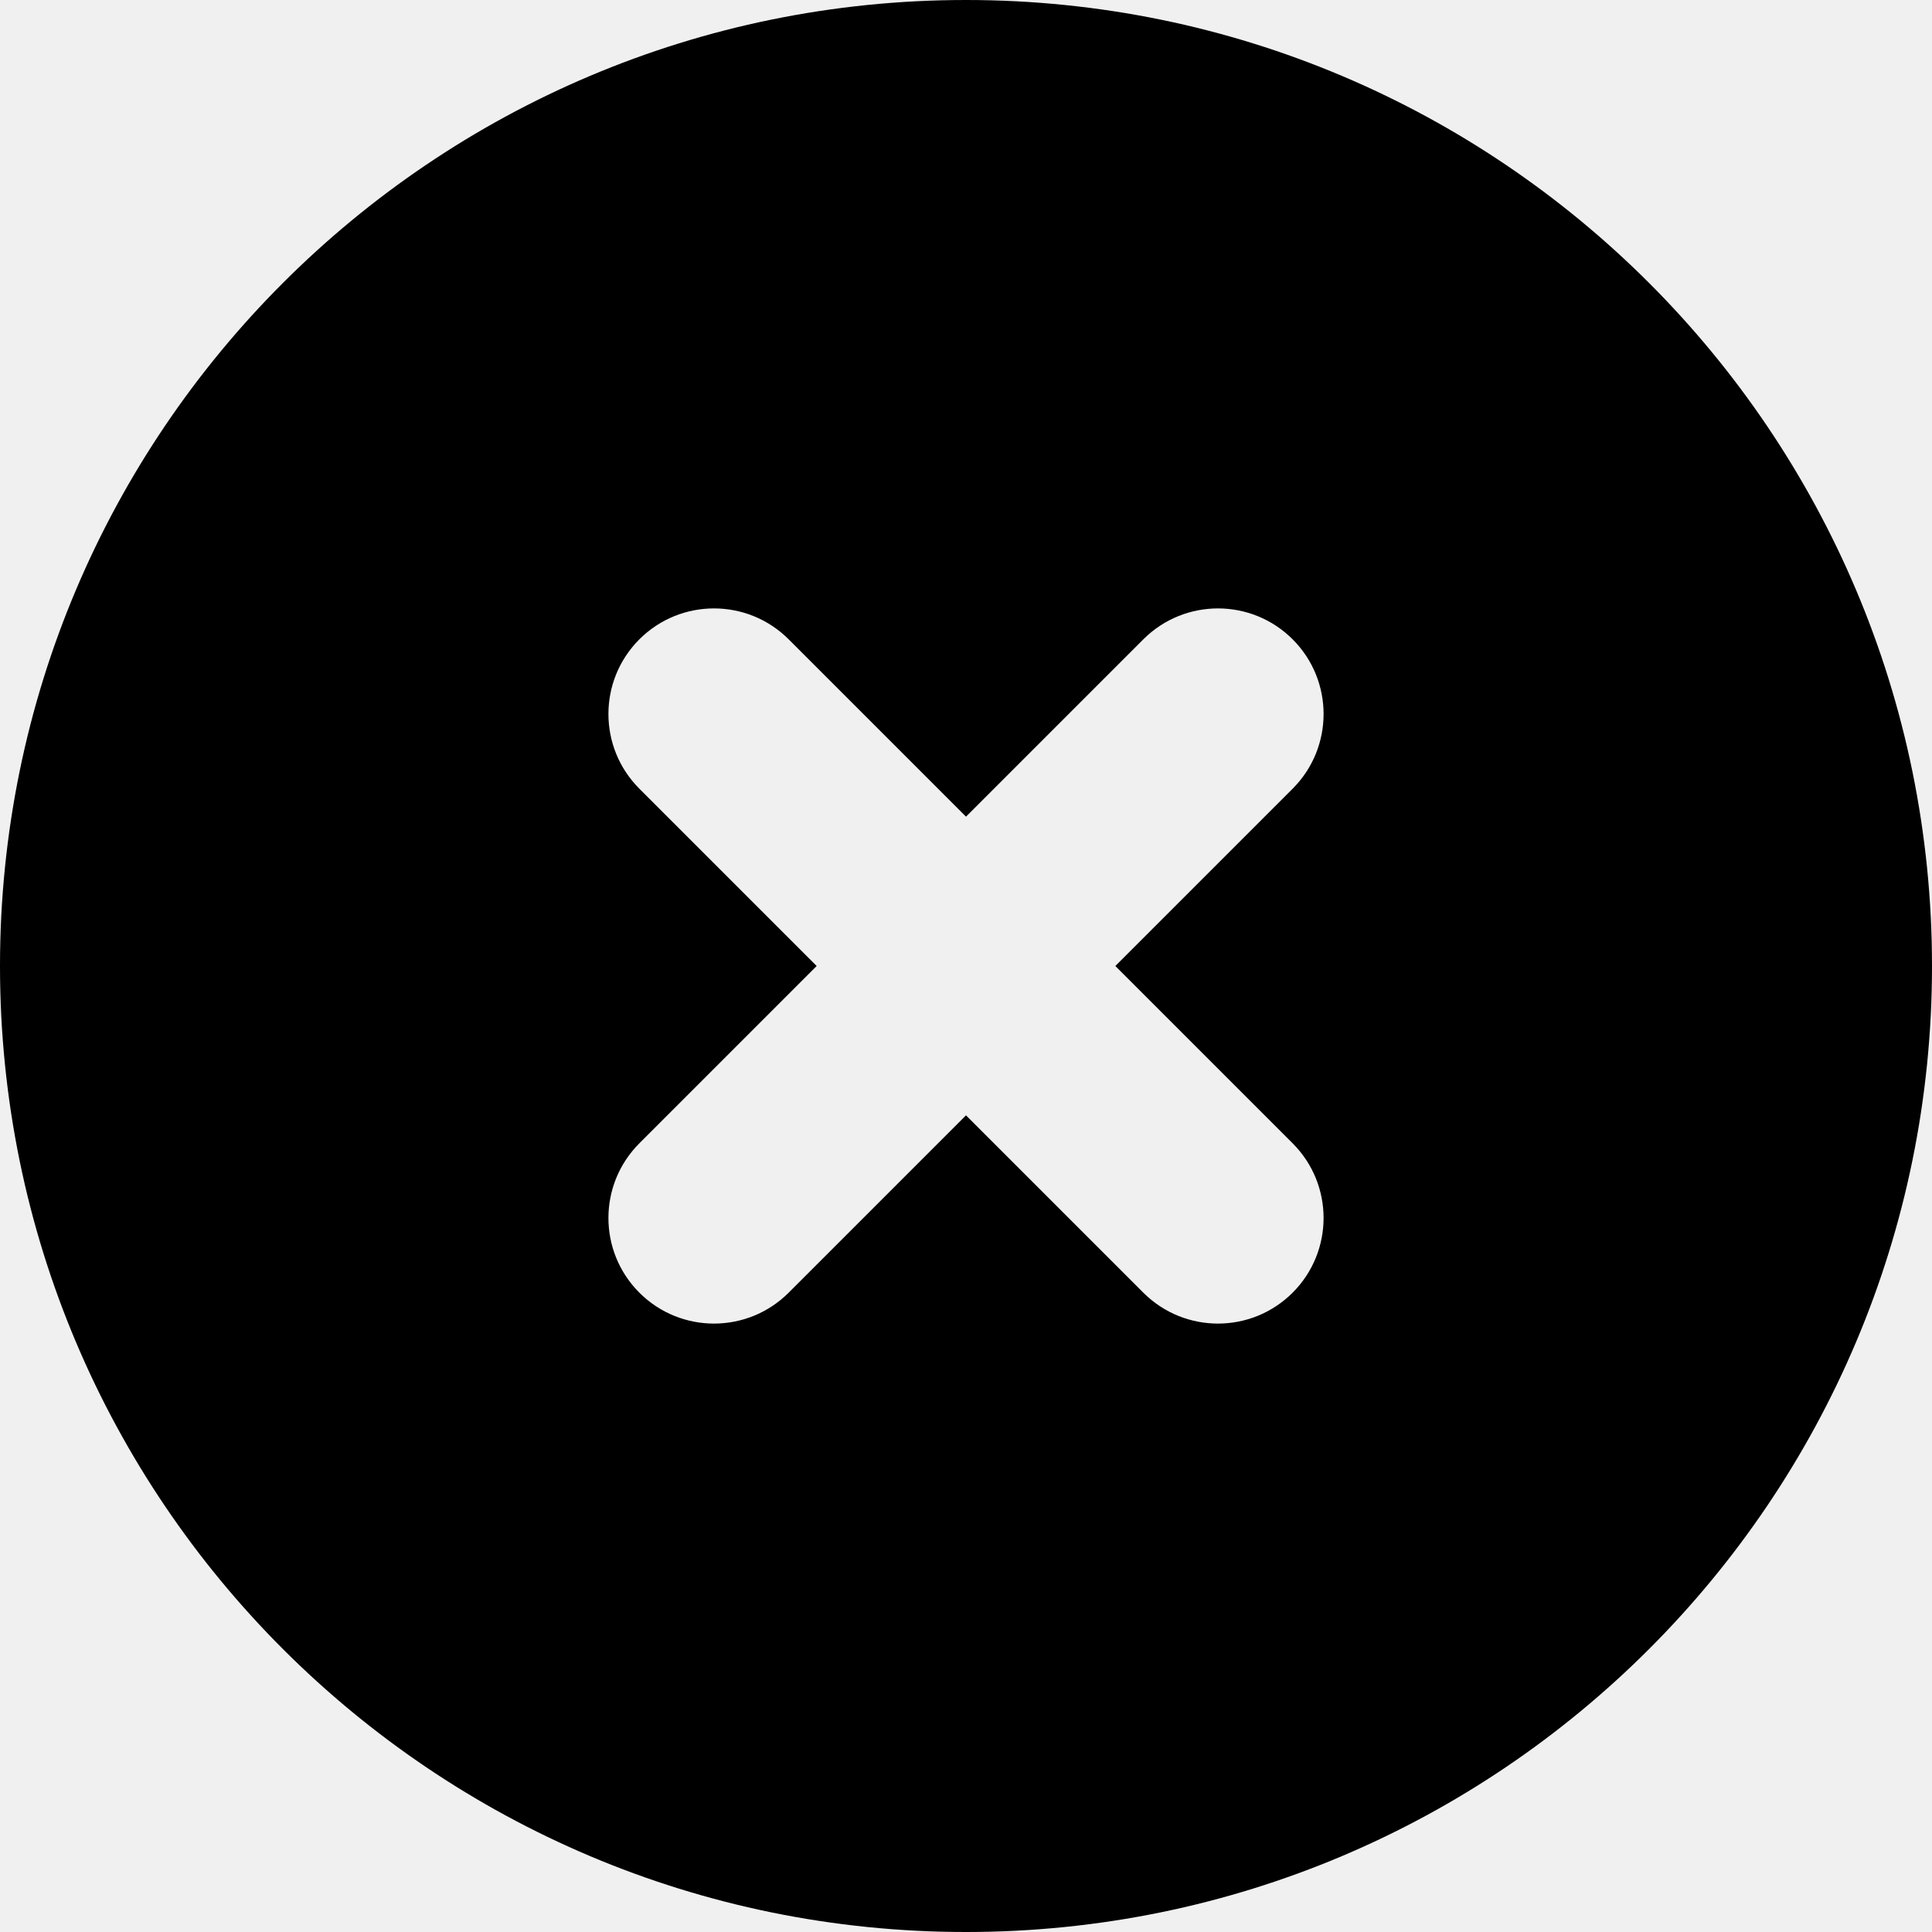
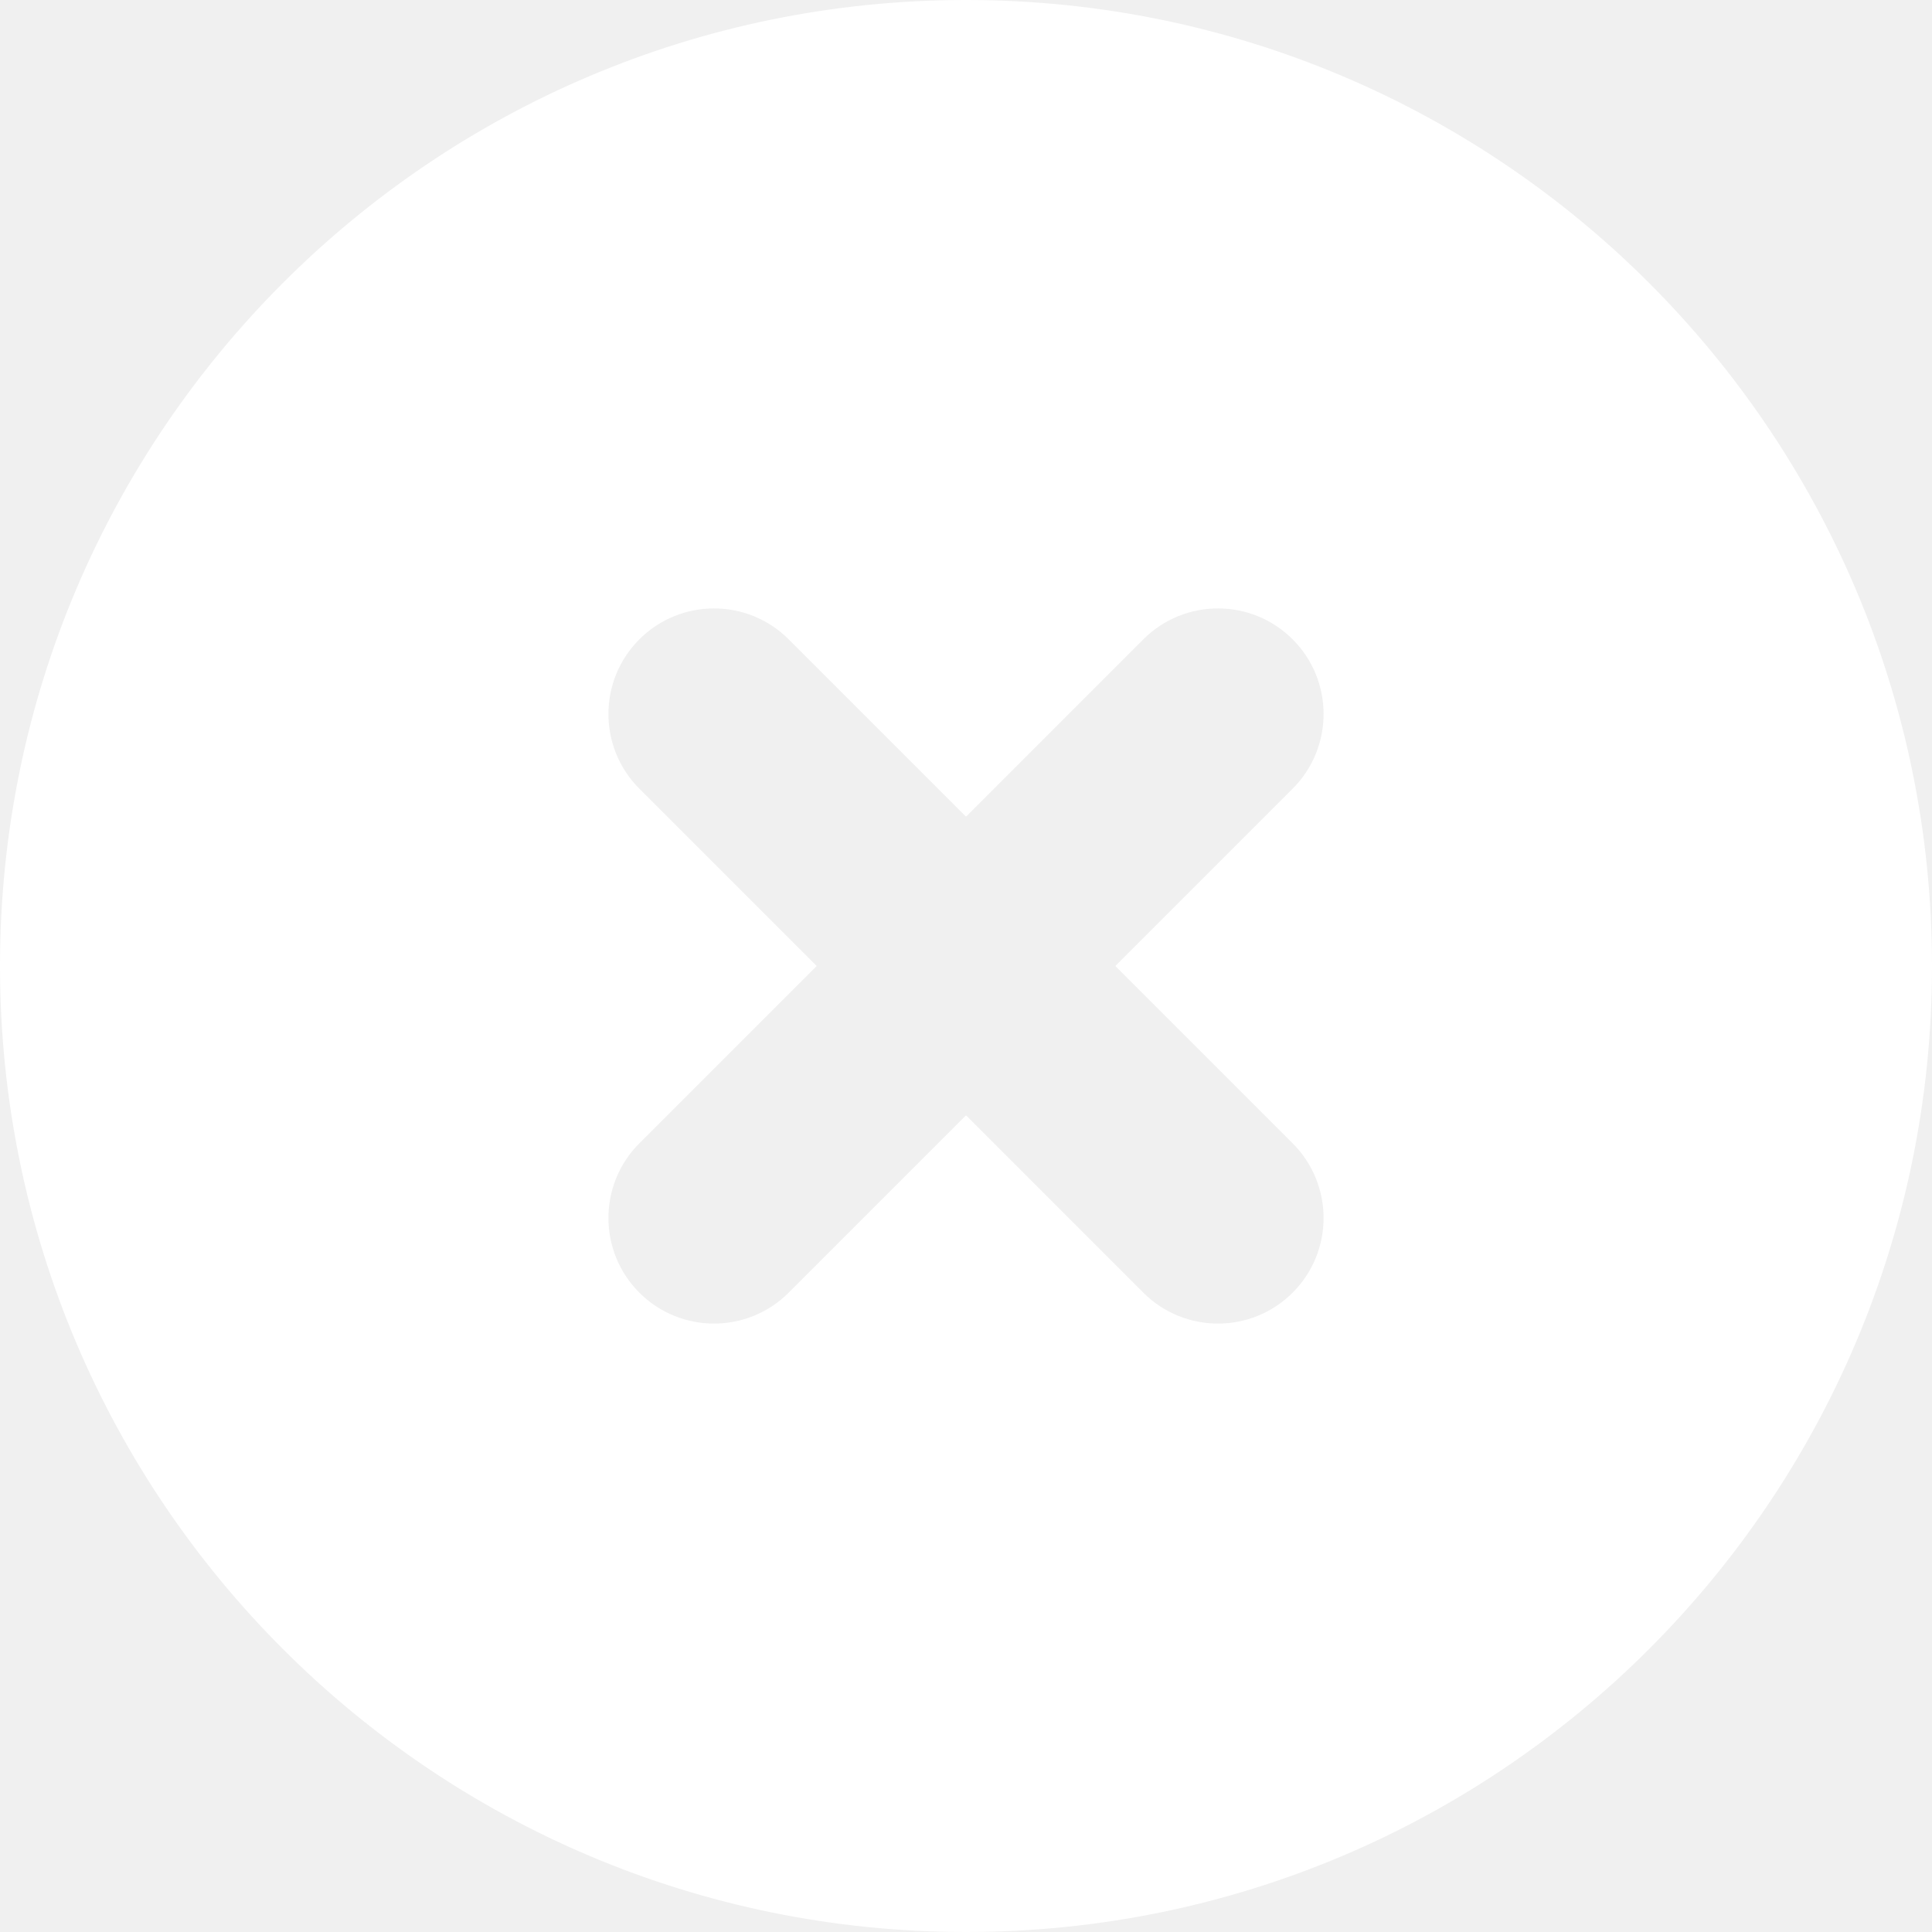
- <svg xmlns="http://www.w3.org/2000/svg" version="1.1" id="Layer_1" x="0px" y="0px" viewBox="0 0 459 459" style="enable-background:new 0 0 459 459;" xml:space="preserve">
+ <svg xmlns="http://www.w3.org/2000/svg" version="1.1" id="Layer_1" x="0px" y="0px" viewBox="0 0 459 459" style="enable-background:new 0 0 459 459;" xml:space="preserve" fill="white">
  <g>
    <g>
      <path d="M229.5,0C102.751,0,0,102.751,0,229.5S102.751,459,229.5,459S459,356.249,459,229.5S356.249,0,229.5,0z M307.105,271.629    c9.797,9.797,9.797,25.68,0,35.477c-4.898,4.898-11.318,7.347-17.738,7.347c-6.42,0-12.84-2.449-17.738-7.347L229.5,264.977    l-42.128,42.129c-4.898,4.898-11.318,7.347-17.738,7.347c-6.42,0-12.84-2.449-17.738-7.347c-9.797-9.796-9.797-25.68,0-35.477    l42.129-42.129l-42.129-42.129c-9.797-9.797-9.797-25.68,0-35.477s25.68-9.797,35.477,0l42.128,42.129l42.128-42.129    c9.797-9.797,25.68-9.797,35.477,0c9.797,9.796,9.797,25.68,0,35.477l-42.13,42.129L307.105,271.629z" />
    </g>
  </g>
  <g>
</g>
  <g>
</g>
  <g>
</g>
  <g>
</g>
  <g>
</g>
  <g>
</g>
  <g>
</g>
  <g>
</g>
  <g>
</g>
  <g>
</g>
  <g>
</g>
  <g>
</g>
  <g>
</g>
  <g>
</g>
  <g>
</g>
</svg>
